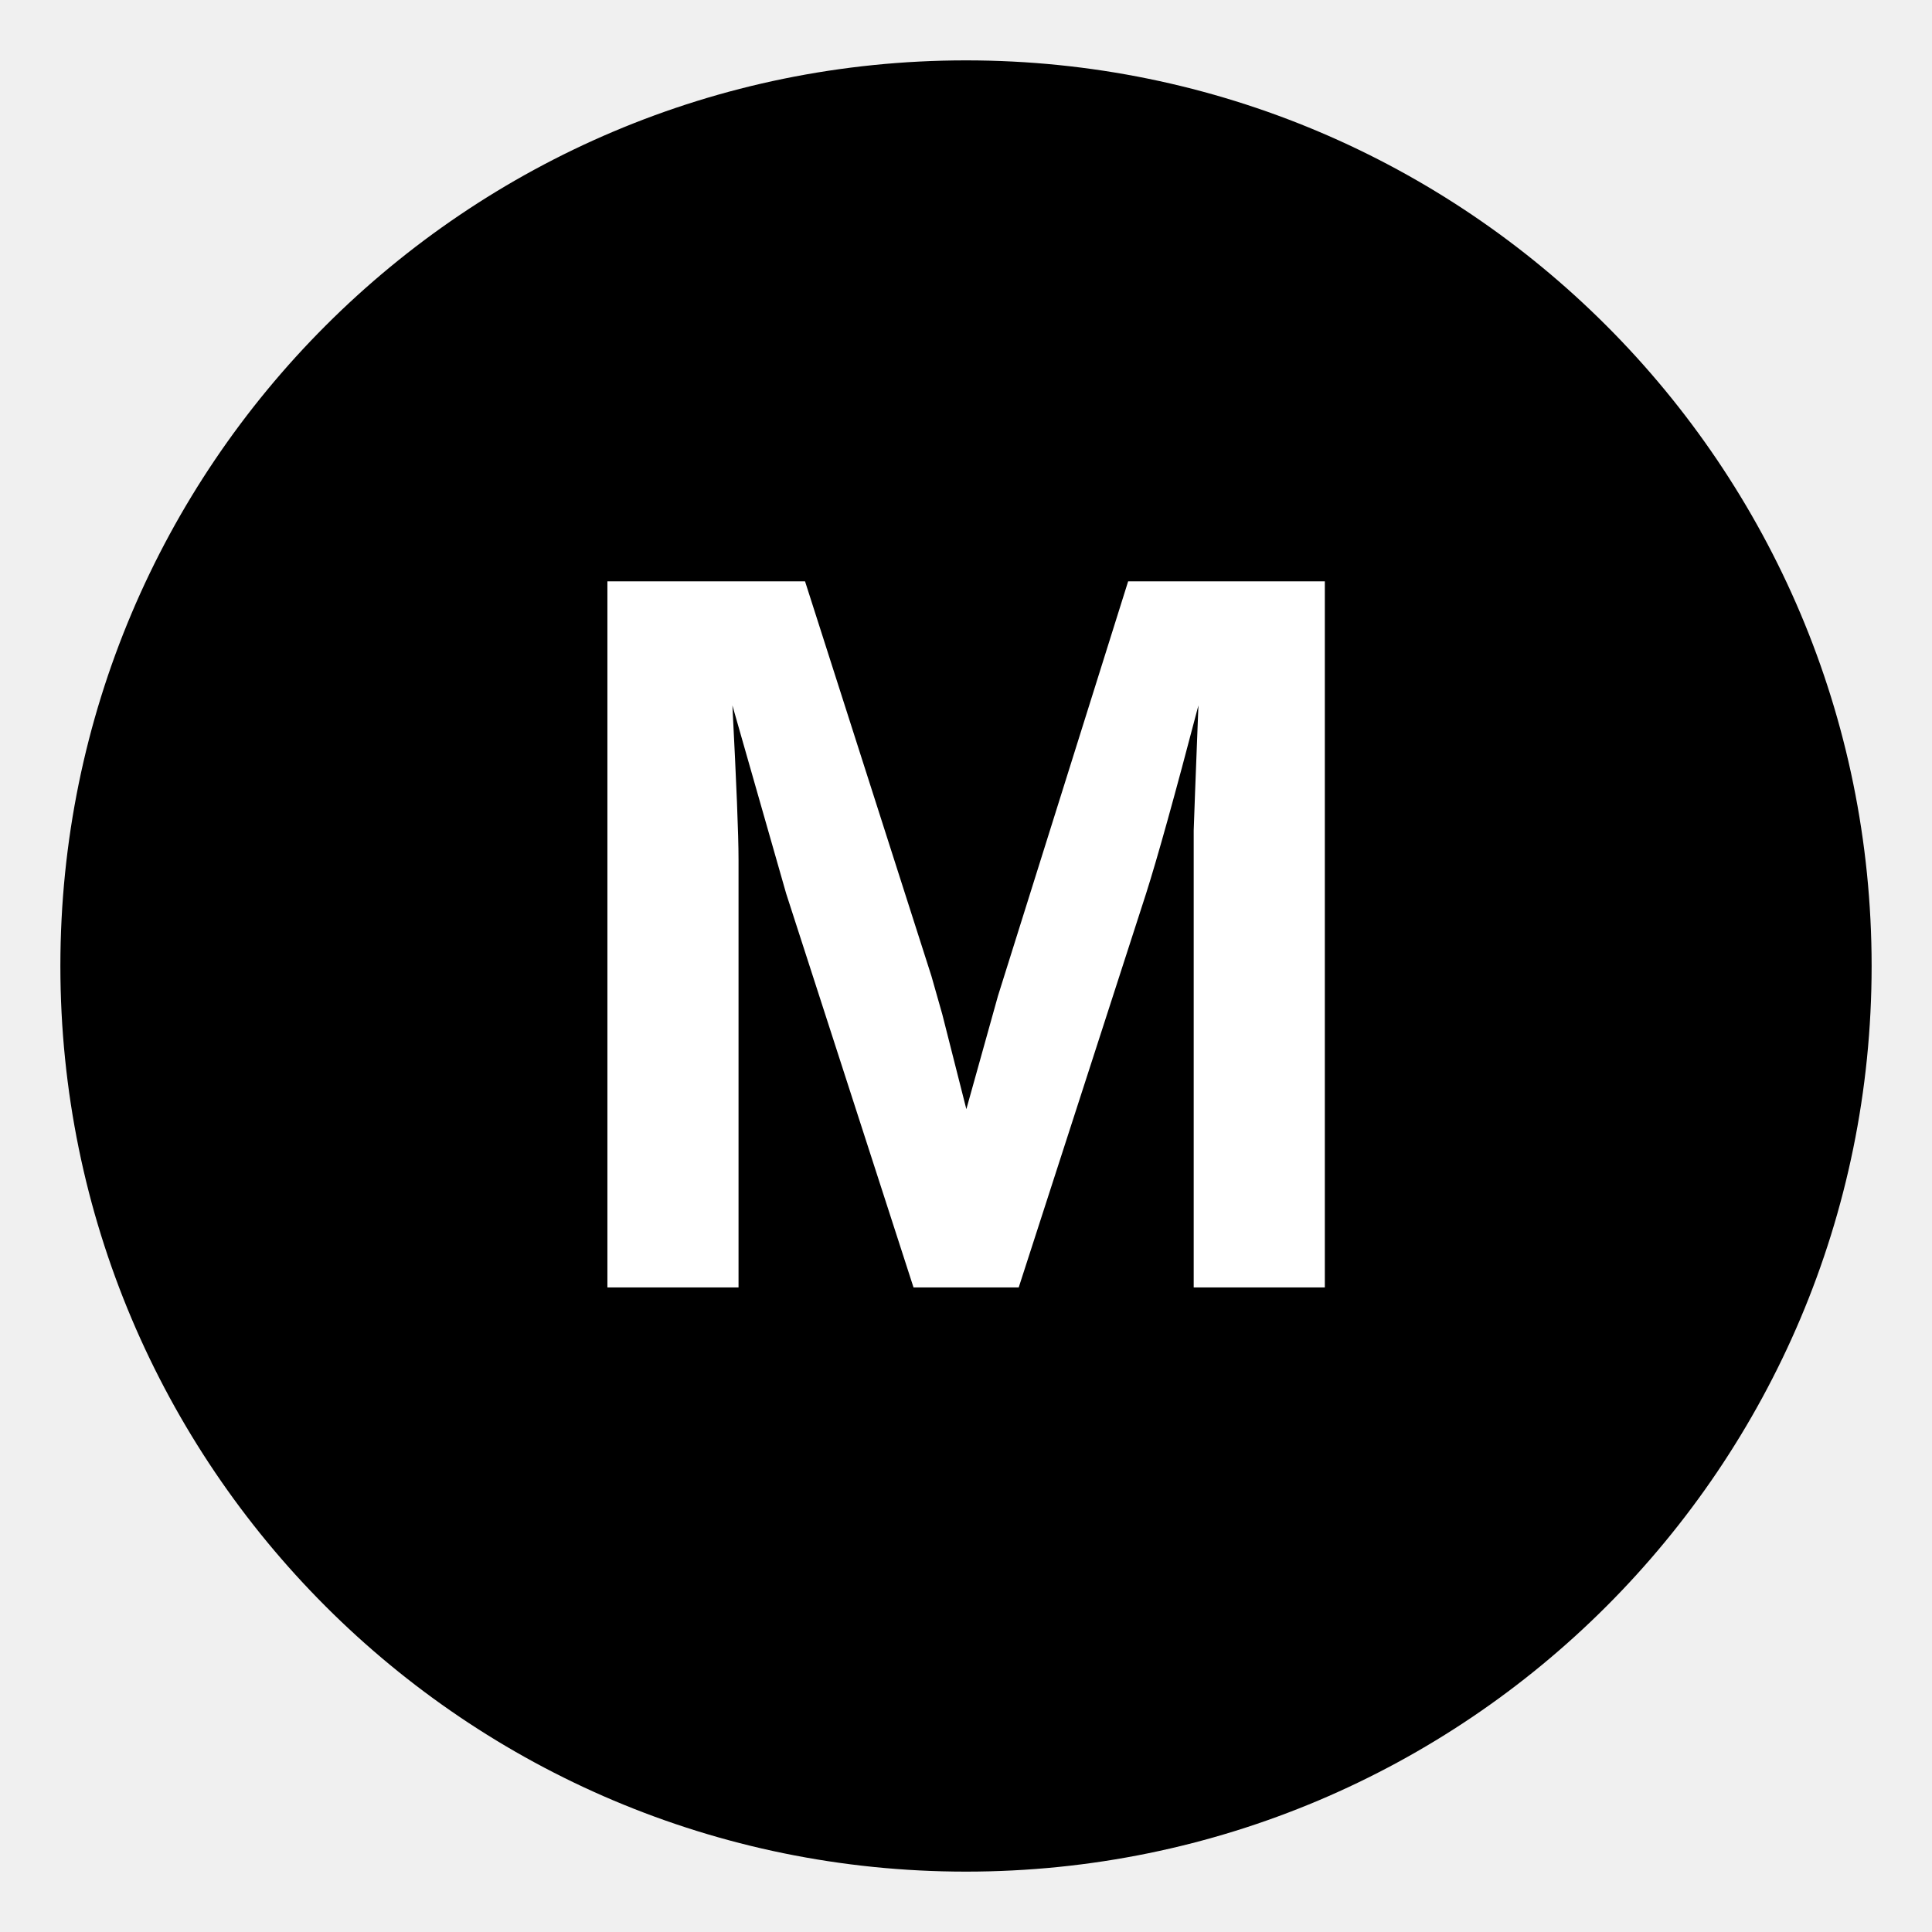
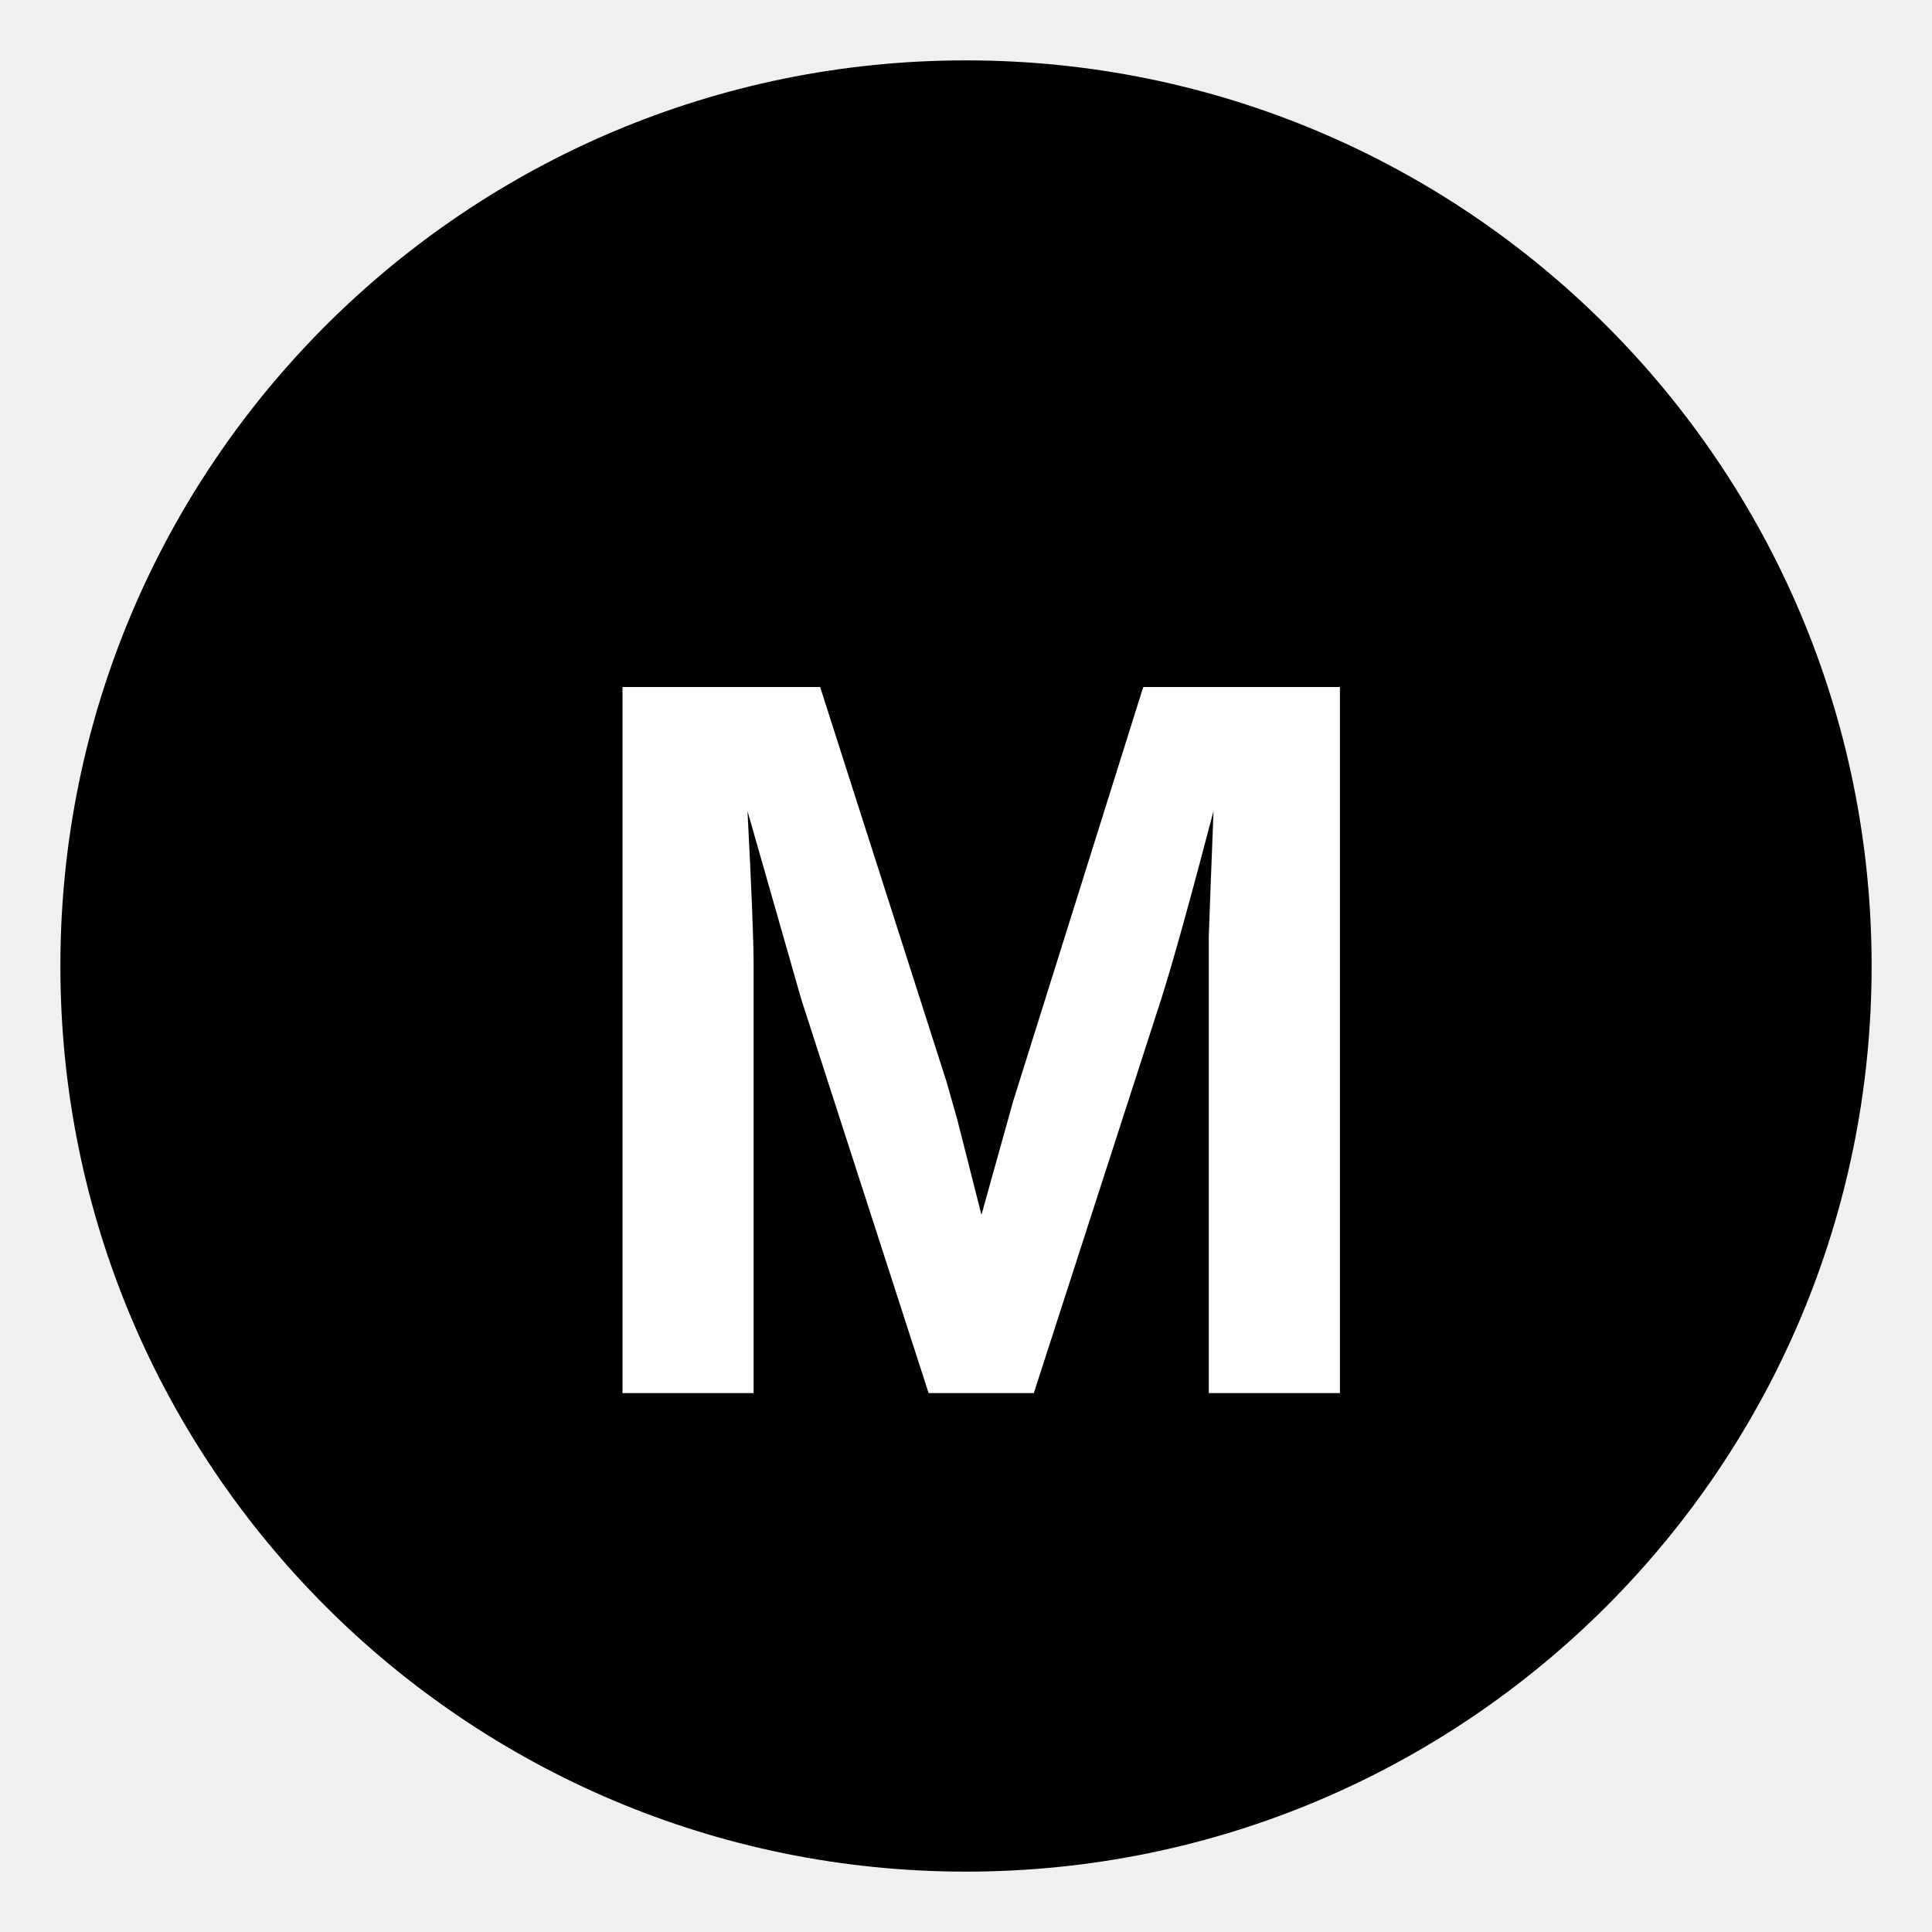
<svg xmlns="http://www.w3.org/2000/svg" viewBox="0 0 64 64">
  <circle cx="32" cy="32" r="30" fill="#000" />
-   <text x="32" y="33" fill="#fff" font-family="Arial, Helvetica, sans-serif" font-size="34" font-weight="700" text-anchor="middle" dominant-baseline="middle">M</text>
+   <text x="32.5" y="36.5" fill="#fff" font-family="Arial, Helvetica, sans-serif" font-size="34" font-weight="700" text-anchor="middle" dominant-baseline="middle">M</text>
</svg>
